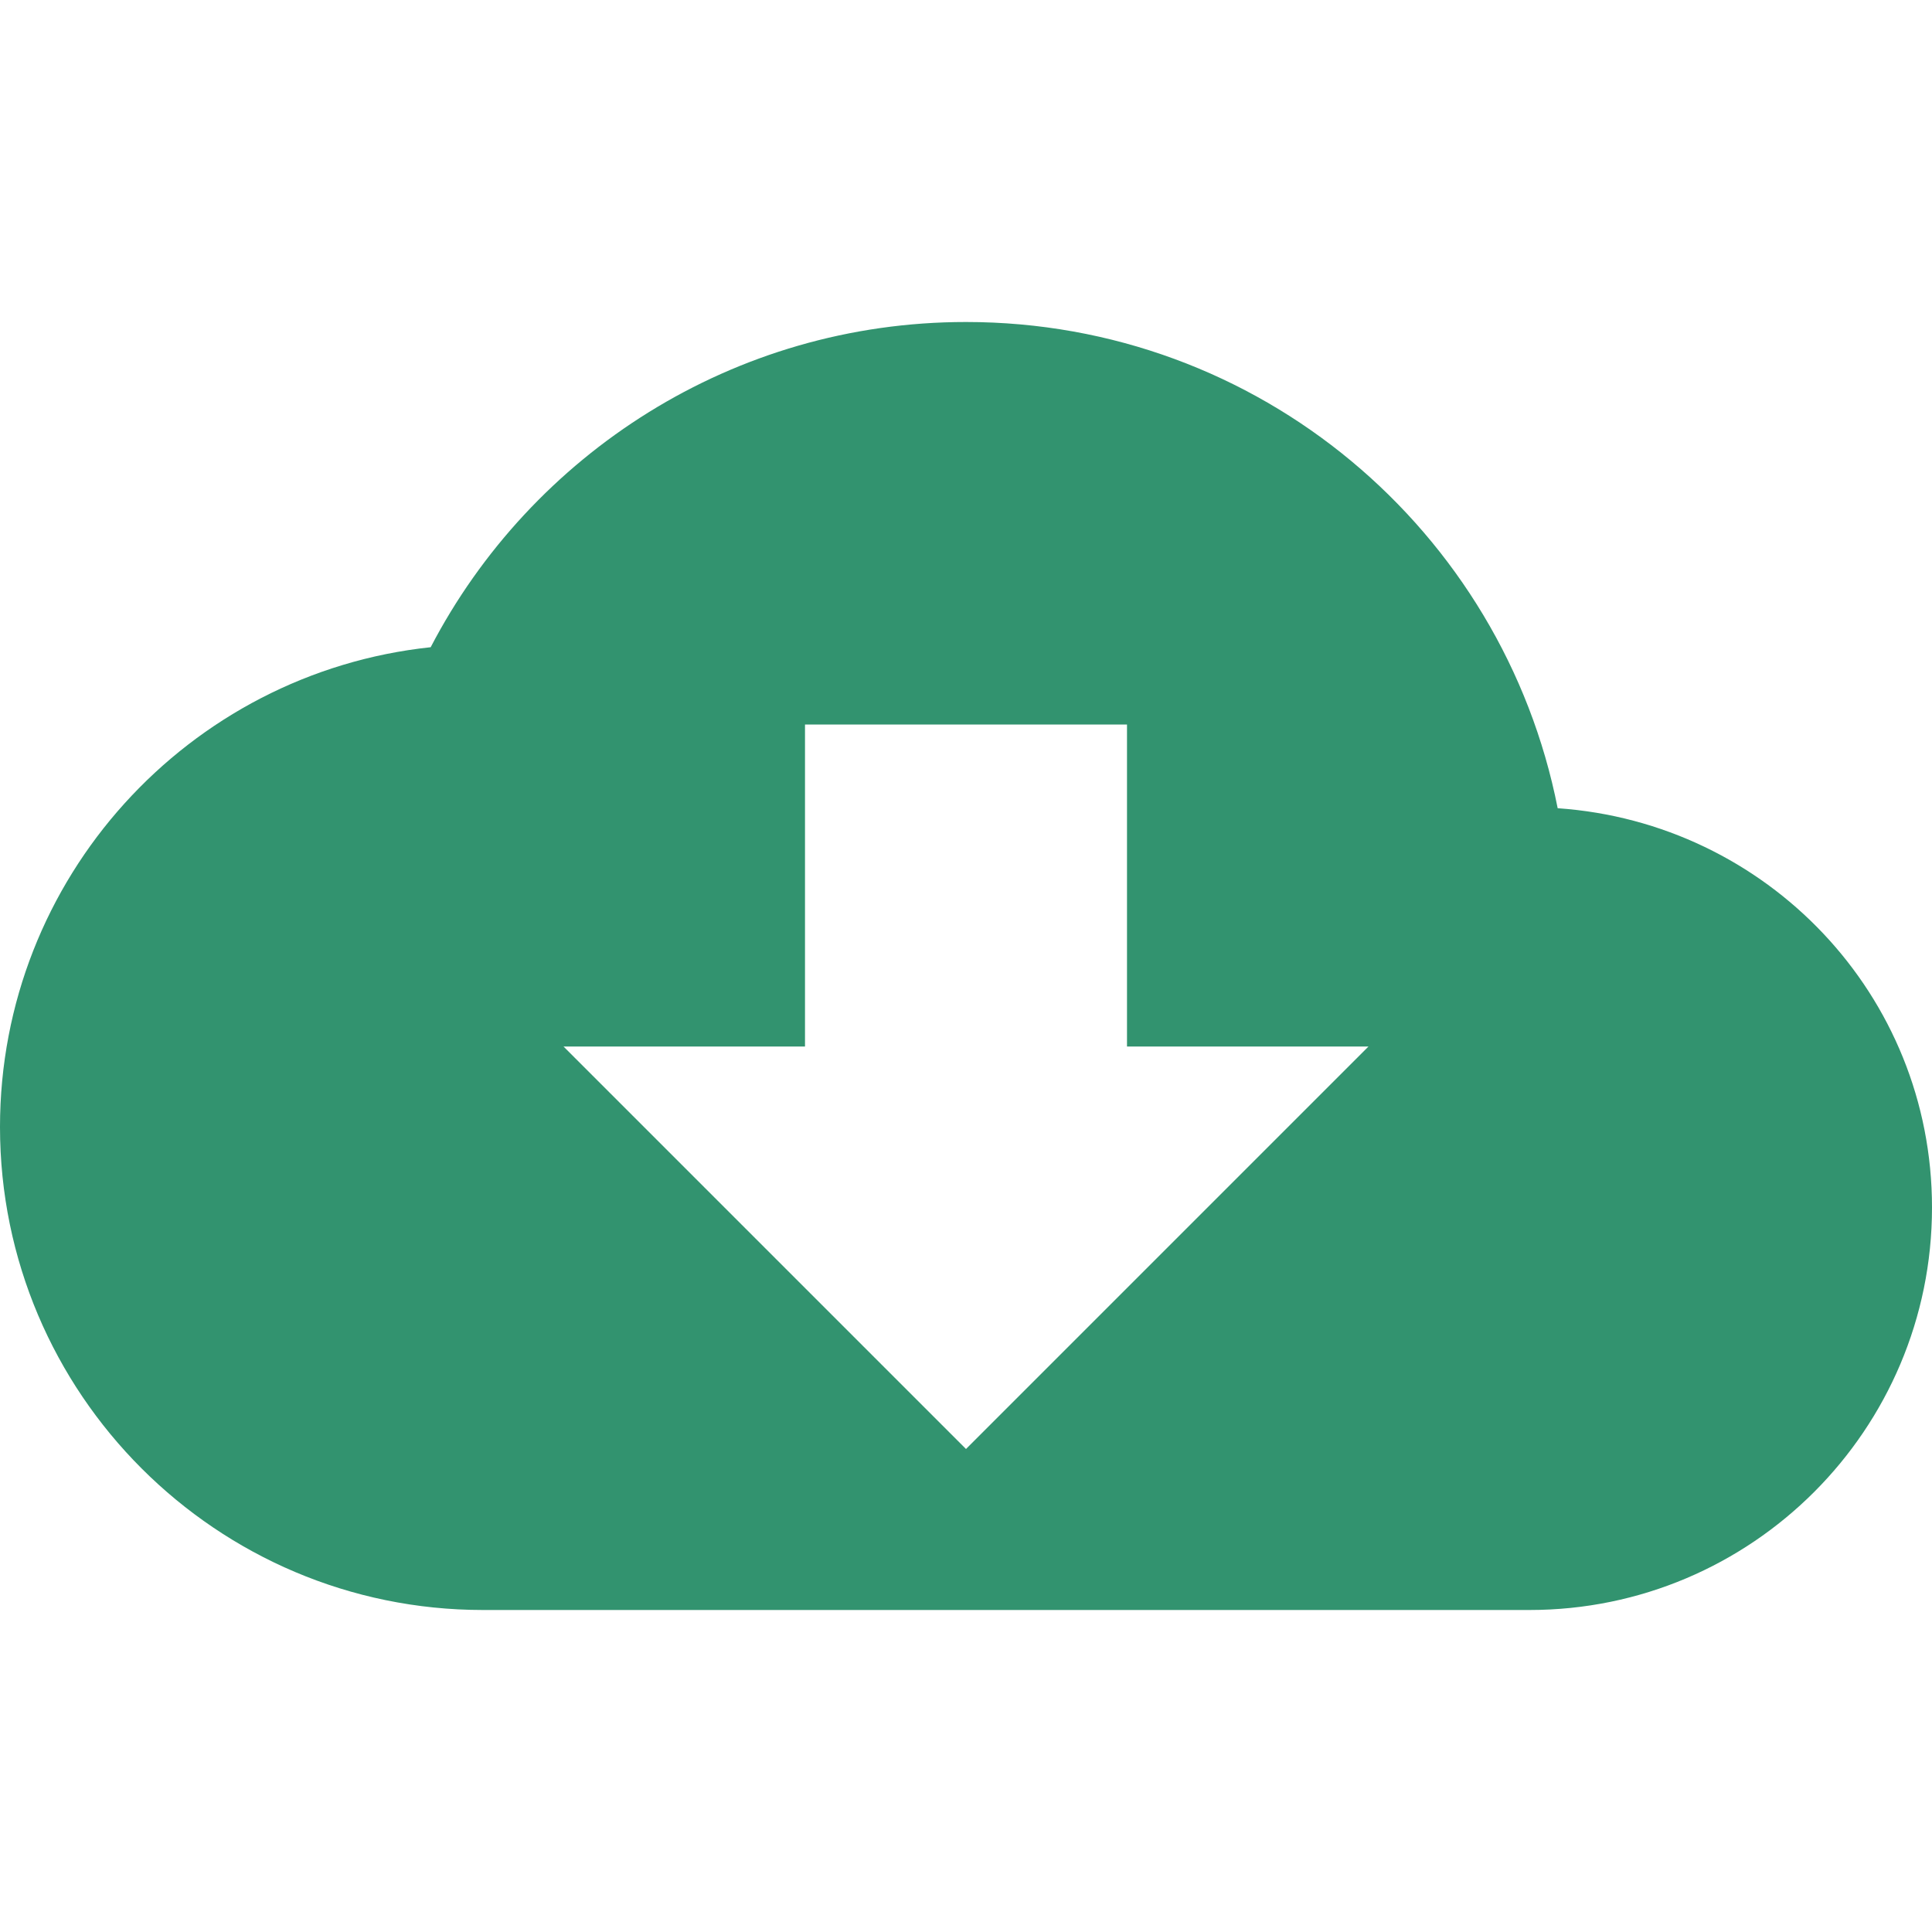
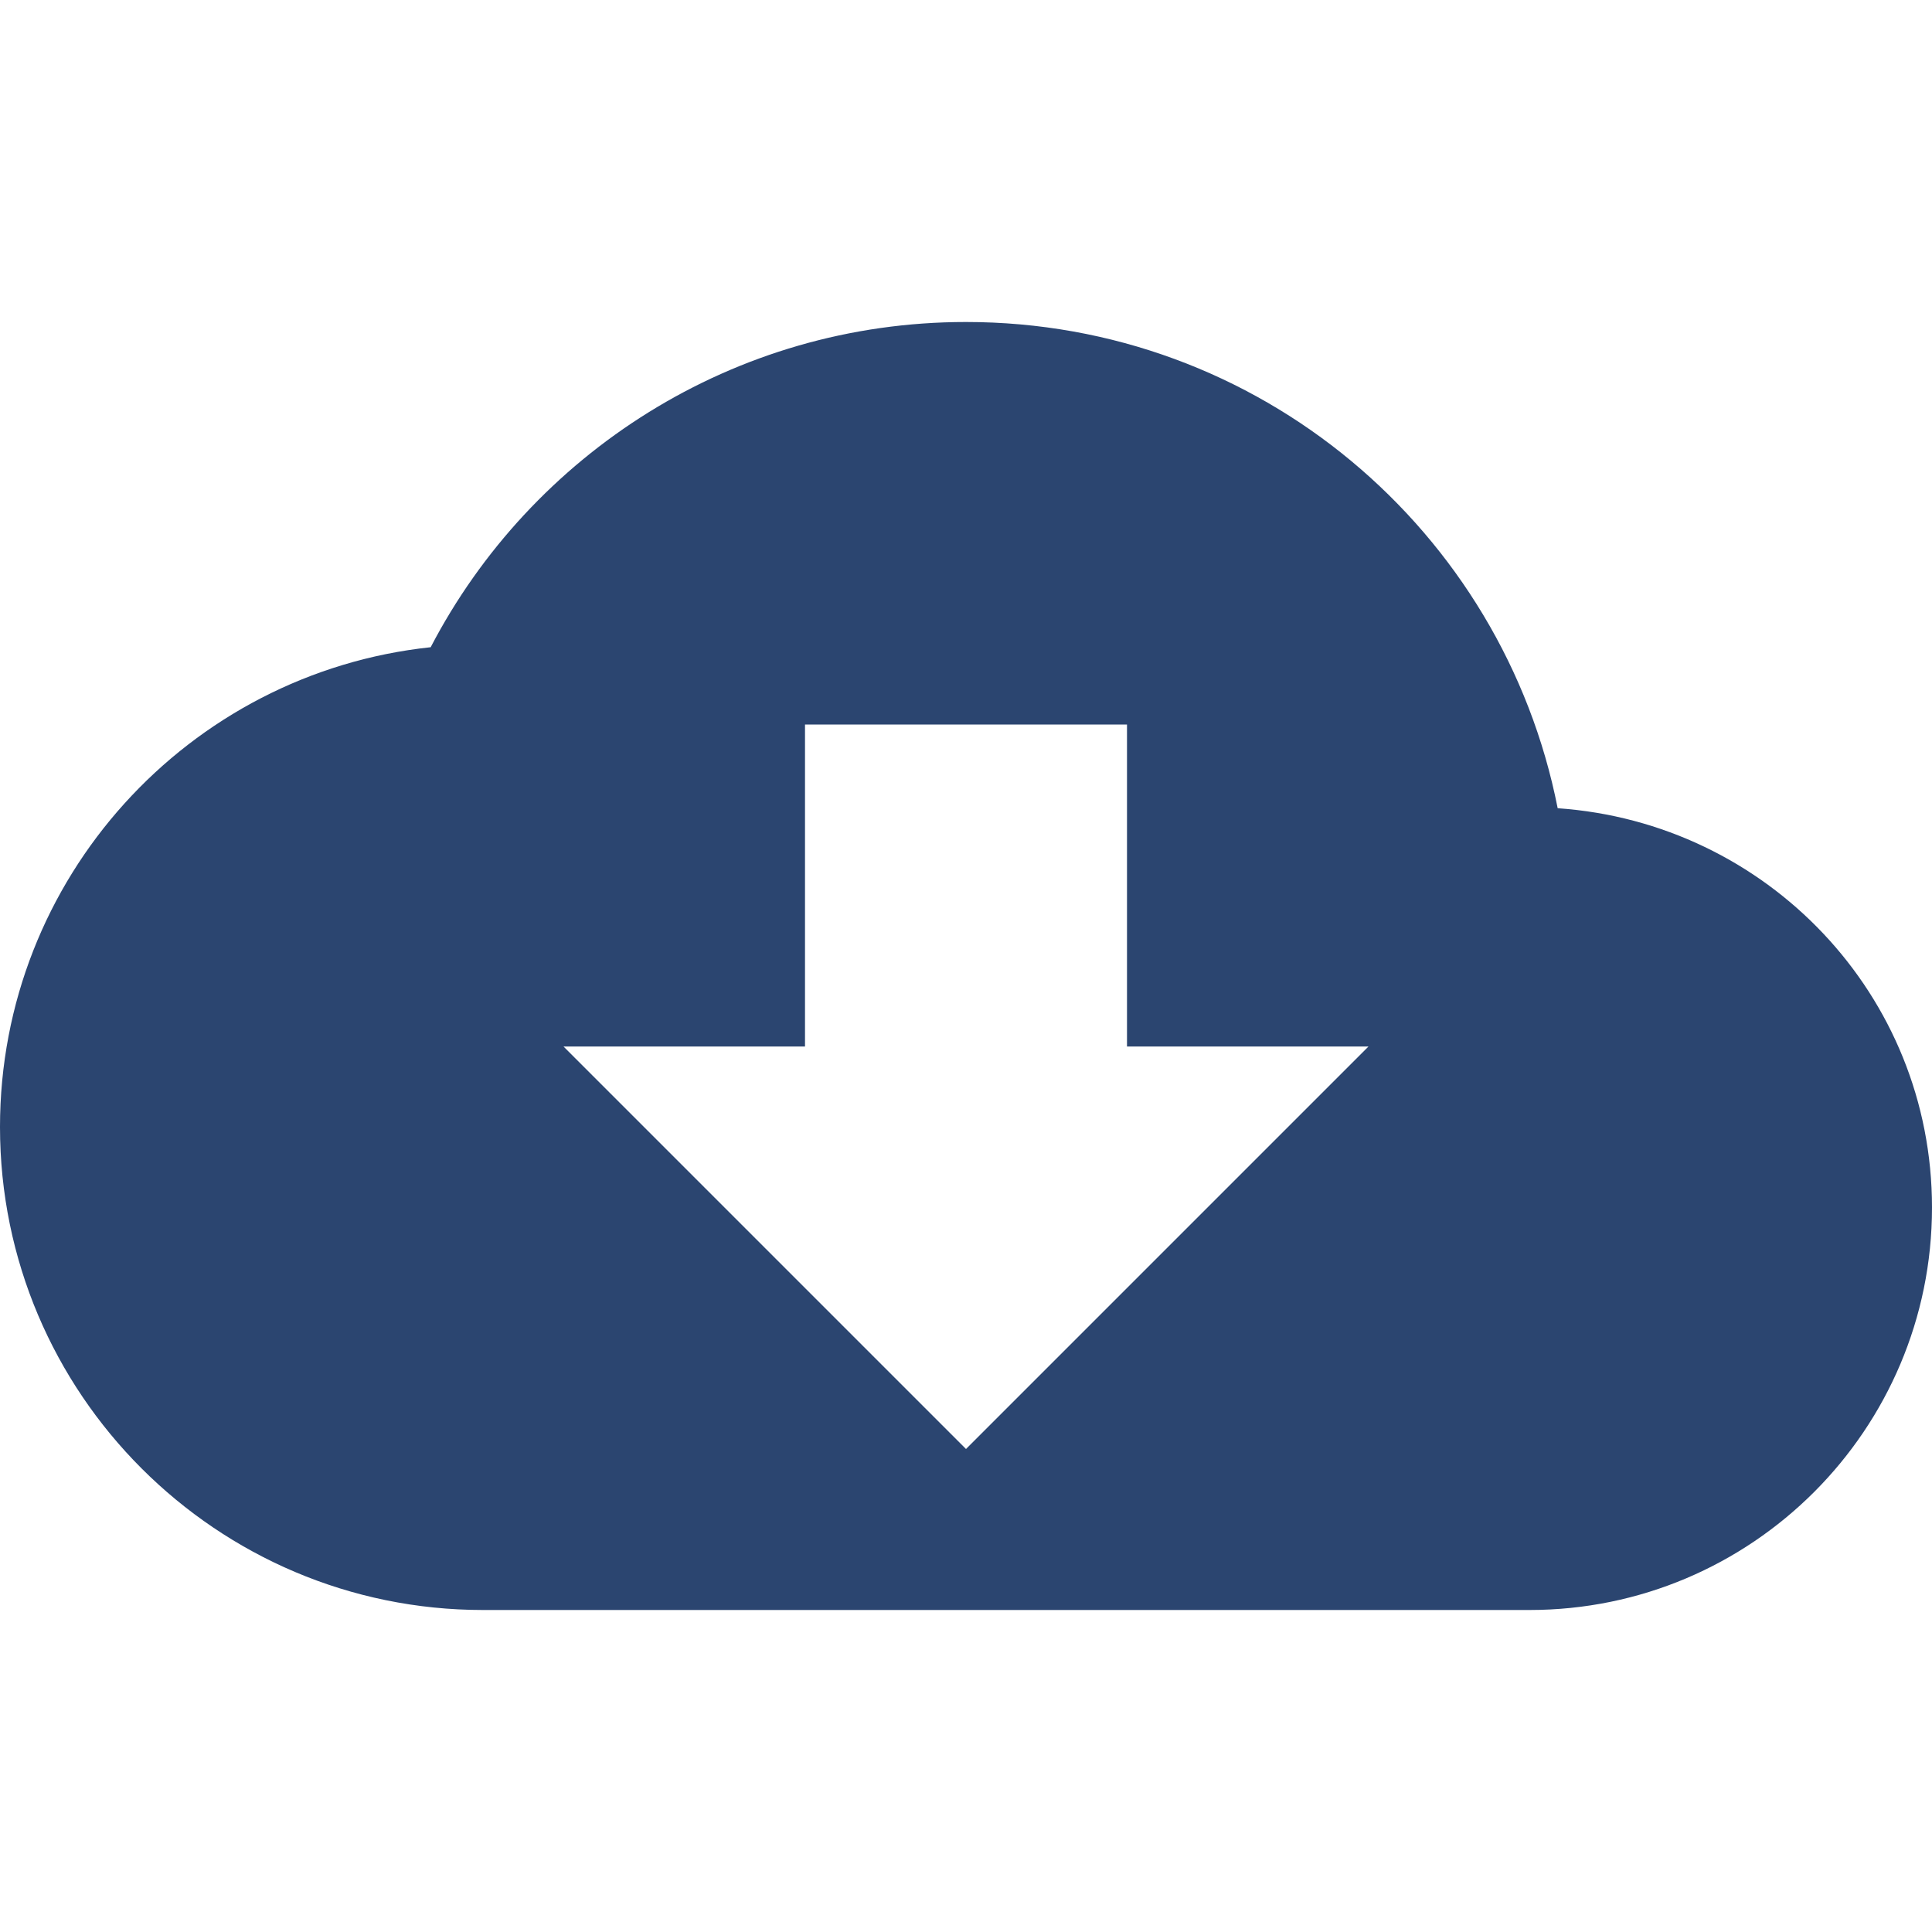
<svg xmlns="http://www.w3.org/2000/svg" viewBox="0 0 24 24">
  <path d="M0 0h24v24H0z" fill="none" />
-   <path fill="#32936f" d="M19.35 10.04C18.67 6.59 15.64 4 12 4 9.11 4 6.6 5.64 5.35 8.04 2.34 8.36 0 10.91 0 14c0 3.31 2.69 6 6 6h13c2.76 0 5-2.24 5-5 0-2.64-2.05-4.78-4.65-4.96zM17 13l-5 5-5-5h3V9h4v4h3z" />
+   <path fill="#2b4570" d="M19.35 10.04C18.67 6.59 15.64 4 12 4 9.11 4 6.6 5.64 5.35 8.04 2.34 8.36 0 10.91 0 14c0 3.31 2.69 6 6 6h13c2.76 0 5-2.24 5-5 0-2.64-2.05-4.78-4.65-4.96zM17 13l-5 5-5-5h3V9h4v4h3z" />
</svg>
